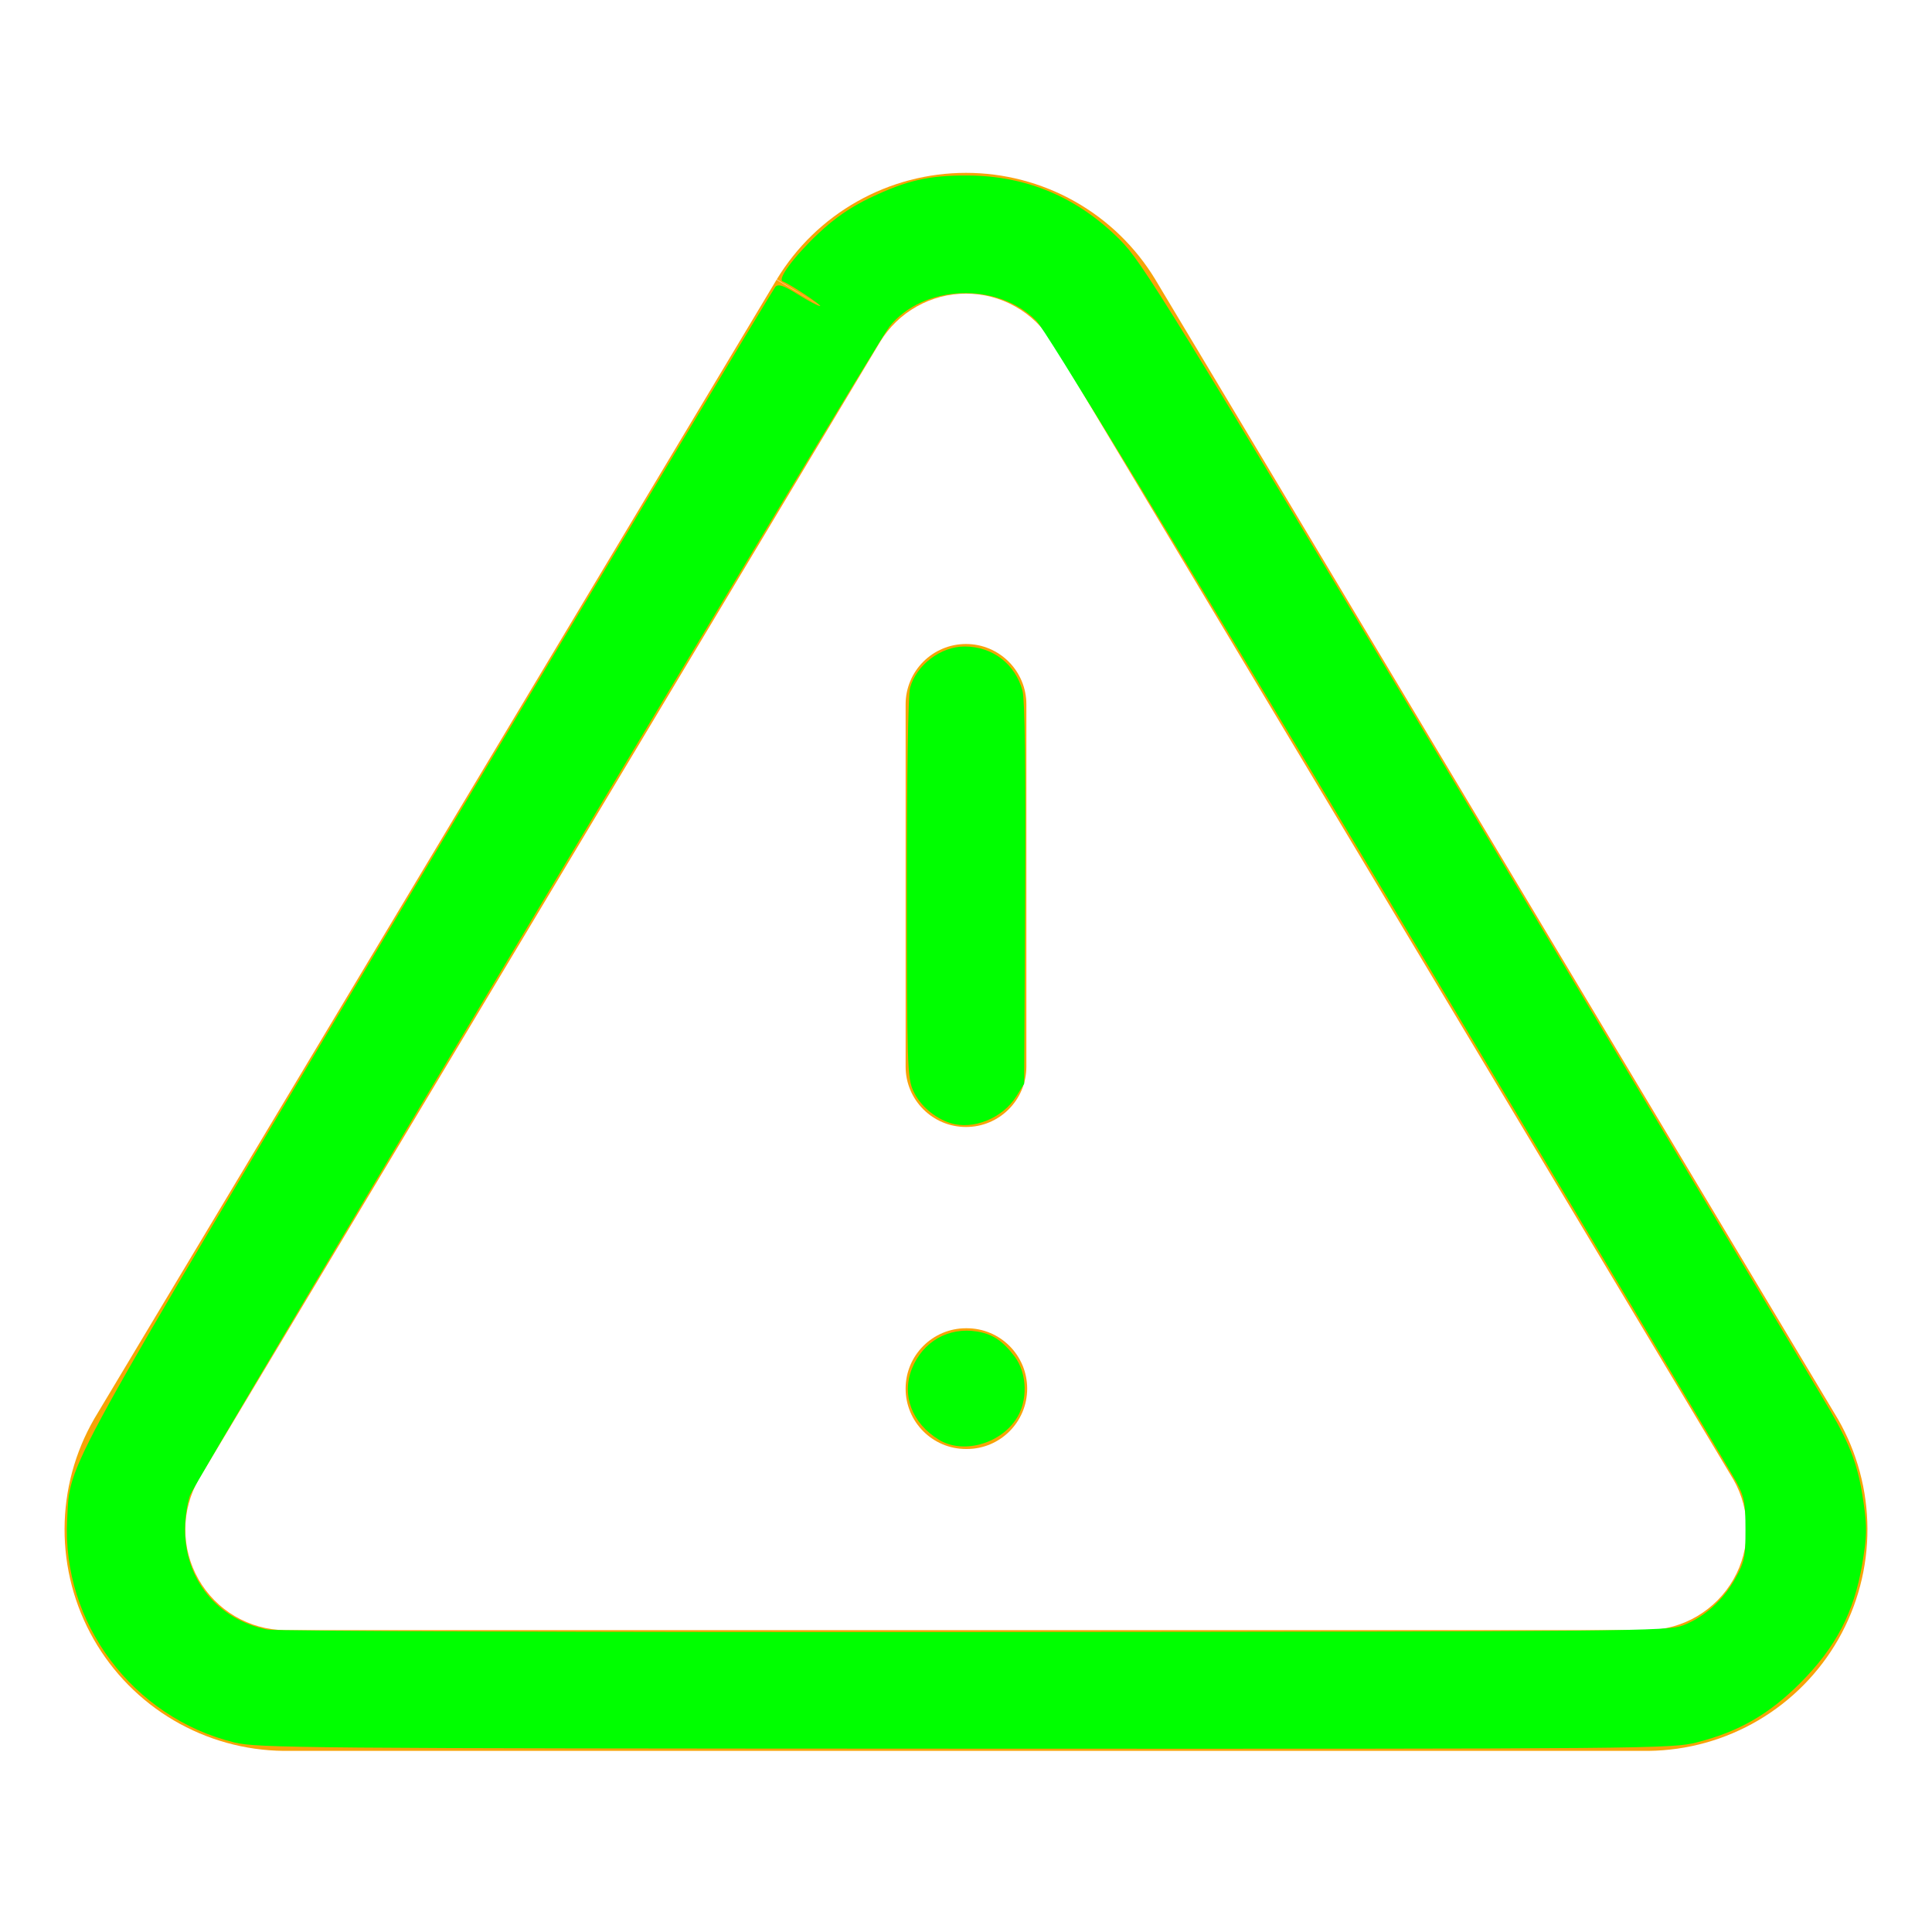
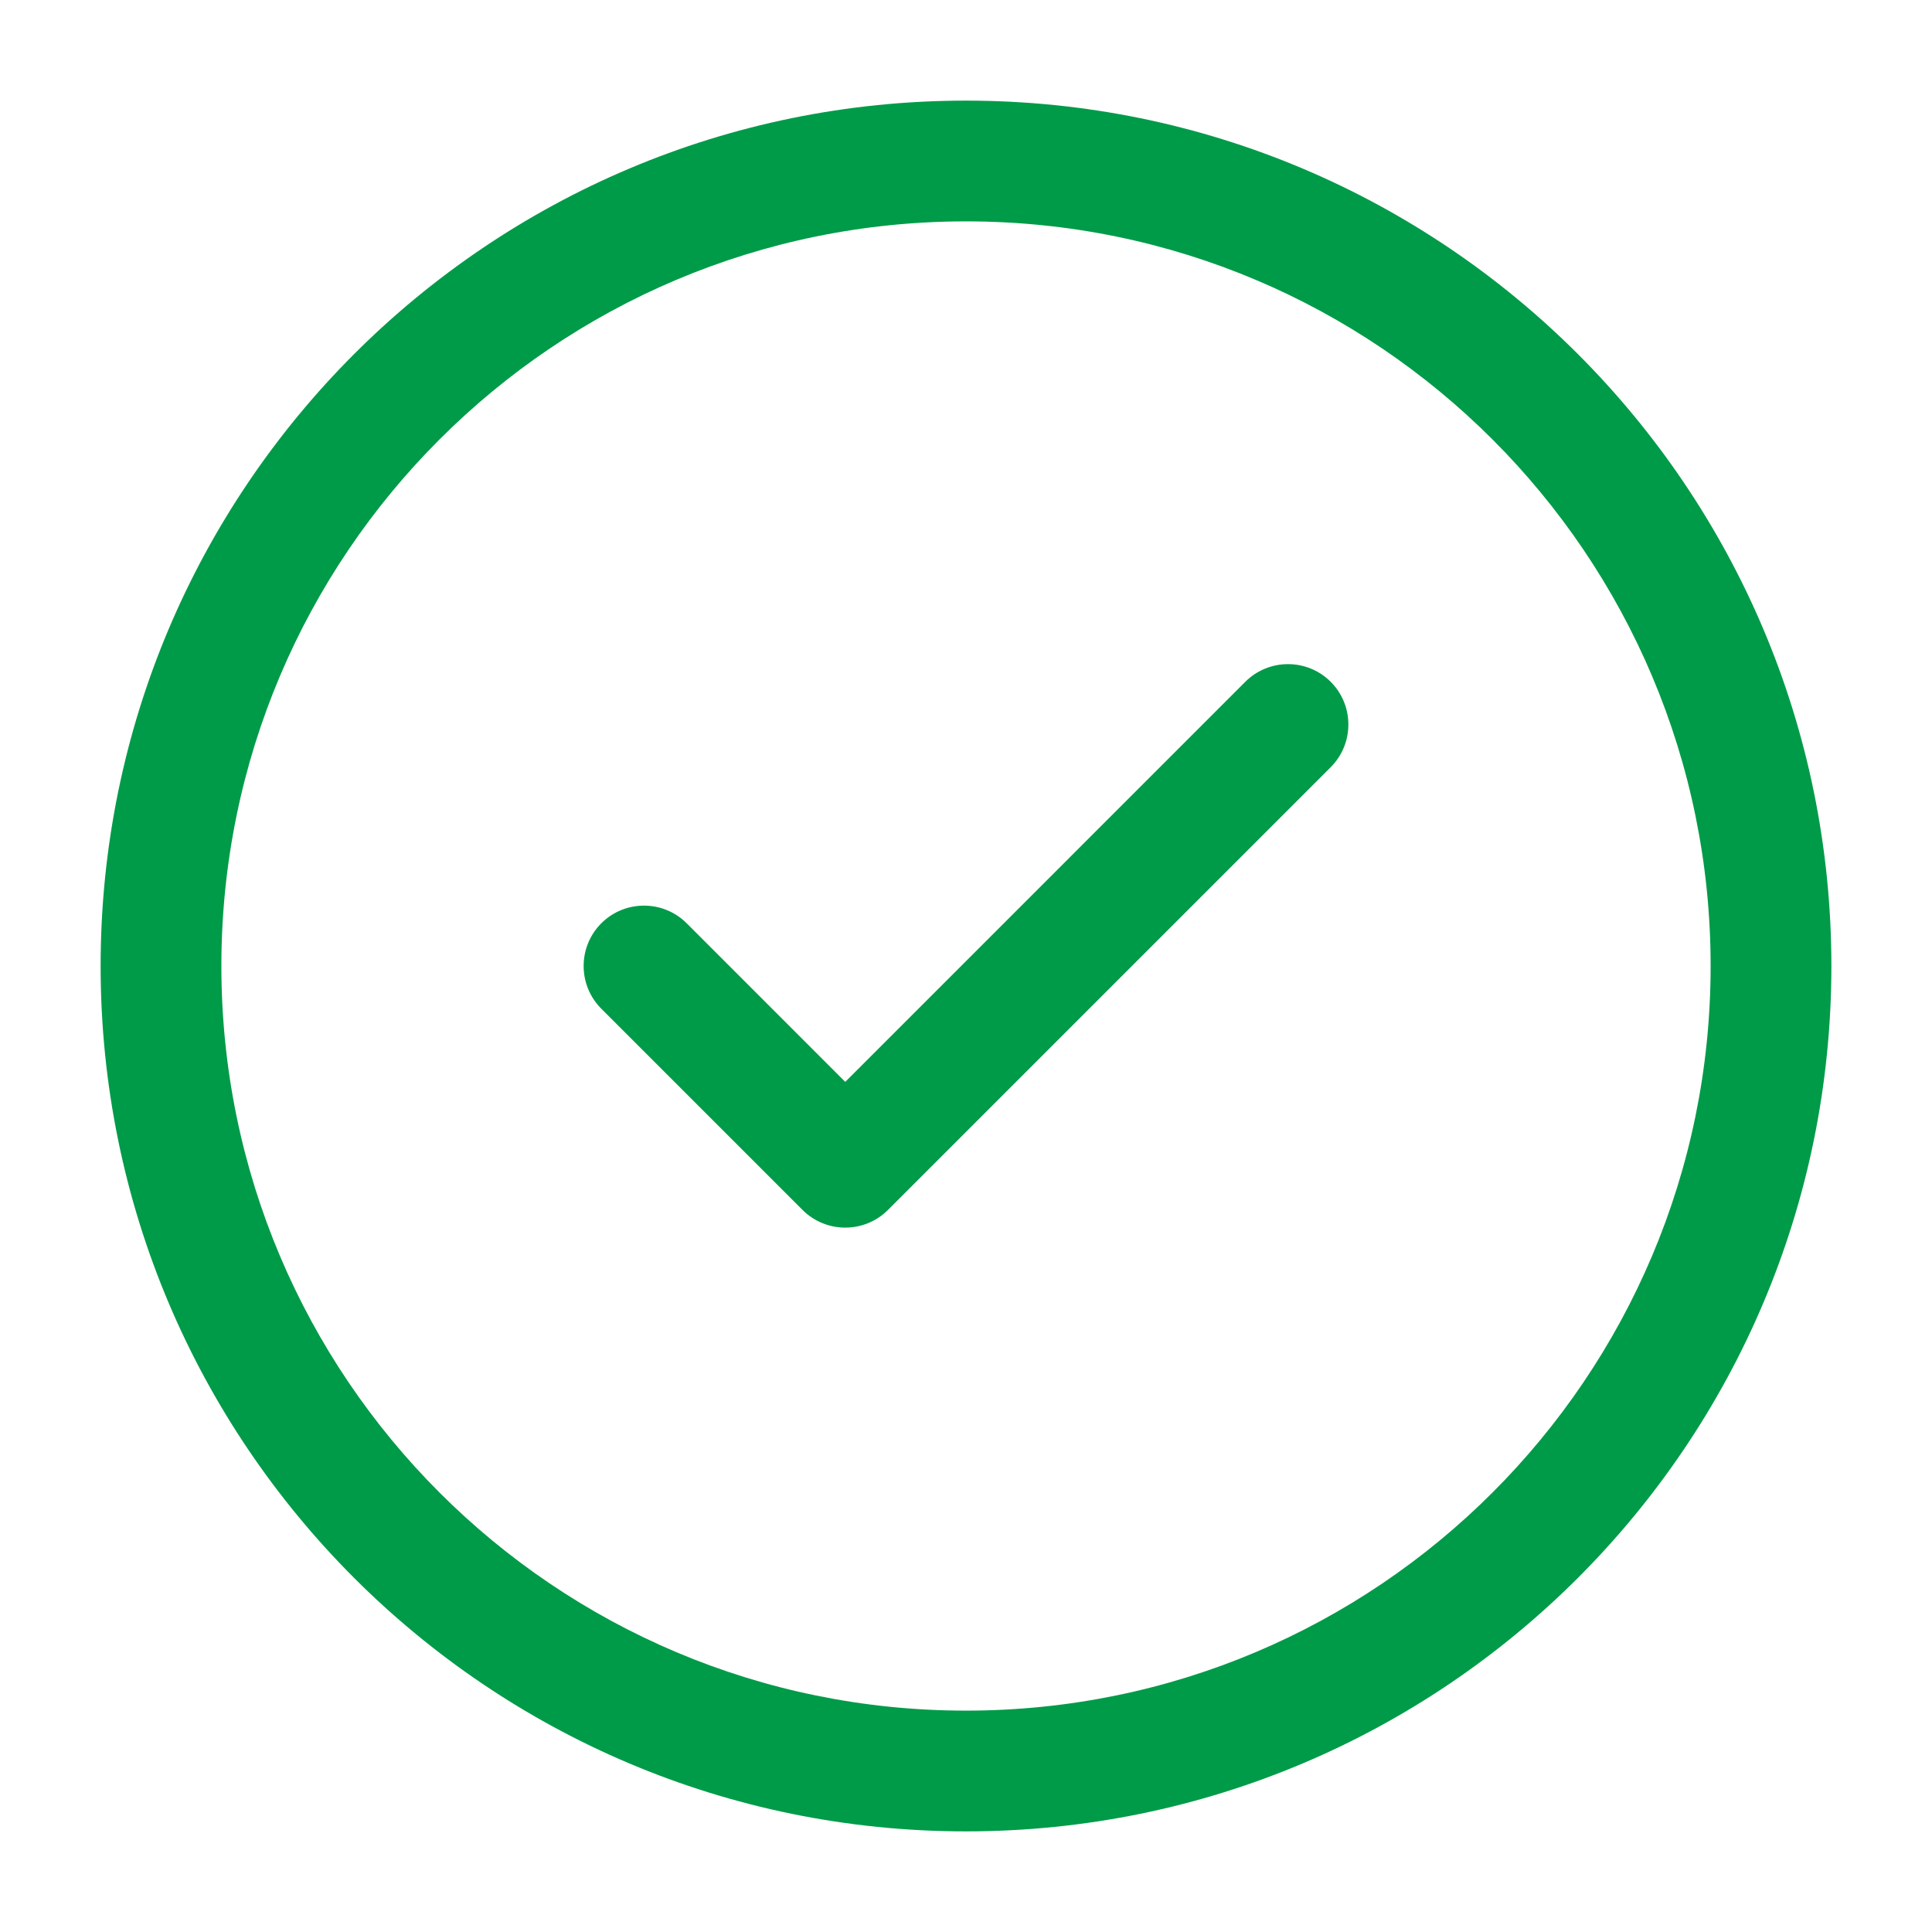
- <svg xmlns="http://www.w3.org/2000/svg" width="72" height="72" viewBox="0 0 72 72" fill="none" version="1.1" id="svg3">
-   <defs id="defs3" />
-   <path d="M36 24C37.243 24 38.25 25.007 38.25 26.25V39.75C38.25 40.993 37.243 42 36 42C34.758 42 33.75 40.993 33.75 39.75V26.25C33.75 25.007 34.758 24 36 24Z" fill="#F7A308" id="path1" />
-   <path d="M36 49.5C34.758 49.5 33.75 50.507 33.75 51.75C33.75 52.993 34.758 54 36 54H36.03C37.273 54 38.28 52.993 38.28 51.75C38.28 50.507 37.273 49.5 36.03 49.5H36Z" fill="#F7A308" id="path2" />
-   <path fill-rule="evenodd" clip-rule="evenodd" d="M31.953 7.503C33.188 6.807 34.582 6.442 36 6.442C37.418 6.442 38.812 6.807 40.048 7.503C41.283 8.198 42.319 9.201 43.054 10.413L43.06 10.424L68.489 52.875C69.209 54.122 69.59 55.537 69.594 56.977C69.598 58.418 69.225 59.834 68.512 61.086C67.798 62.337 66.77 63.38 65.528 64.111C64.287 64.841 62.876 65.234 61.435 65.25L61.41 65.25L10.566 65.25C9.125 65.234 7.714 64.841 6.472 64.111C5.231 63.38 4.202 62.337 3.489 61.086C2.775 59.834 2.402 58.418 2.406 56.977C2.41 55.537 2.791 54.122 3.512 52.875L3.53 52.844L28.94 10.424L30.87 11.58L28.947 10.413C29.682 9.201 30.717 8.198 31.953 7.503ZM32.797 12.742L32.794 12.747L7.401 55.139C7.079 55.703 6.908 56.34 6.906 56.99C6.904 57.645 7.074 58.288 7.398 58.857C7.723 59.426 8.19 59.9 8.754 60.232C9.316 60.563 9.953 60.741 10.604 60.75H61.397C62.047 60.741 62.685 60.563 63.246 60.232C63.81 59.9 64.278 59.426 64.602 58.857C64.927 58.288 65.096 57.645 65.094 56.99C65.093 56.34 64.922 55.703 64.6 55.139L39.207 12.747L39.204 12.742C38.87 12.193 38.4 11.739 37.84 11.424C37.278 11.108 36.645 10.942 36 10.942C35.356 10.942 34.722 11.108 34.161 11.424C33.6 11.739 33.131 12.193 32.797 12.742Z" fill="#F7A308" id="path3" />
-   <path style="fill:#00ff00;stroke-width:0.127" d="M 8.732,64.936 C 4.943,64.004 2.294,60.468 2.504,56.623 2.624,54.424 2.084,55.402 16.003,32.146 23.017,20.429 28.818,10.773 28.896,10.689 c 0.109,-0.117 0.303,-0.052 0.839,0.282 0.384,0.239 0.754,0.435 0.824,0.435 0.119,0 -1.128,-0.826 -1.388,-0.919 -0.214,-0.077 0.42,-0.931 1.324,-1.783 0.614,-0.579 1.202,-0.984 1.932,-1.332 1.374,-0.654 2.185,-0.839 3.649,-0.831 2.188,0.012 4.075,0.809 5.653,2.387 0.842,0.842 1.676,2.198 13.391,21.757 6.871,11.473 12.76,21.319 13.085,21.881 0.781,1.349 1.05,2.086 1.241,3.413 0.137,0.945 0.13,1.272 -0.048,2.318 -0.306,1.799 -0.981,3.093 -2.307,4.422 -1.168,1.171 -2.283,1.812 -3.851,2.213 C 62.31,65.17 61.566,65.177 35.96,65.168 11.305,65.159 9.58,65.144 8.732,64.936 Z M 62.721,60.574 c 0.801,-0.312 1.503,-0.942 1.953,-1.755 0.339,-0.613 0.376,-0.791 0.375,-1.821 -10e-4,-0.995 -0.045,-1.222 -0.342,-1.775 C 64.52,54.874 58.692,45.117 51.757,33.54 43.579,19.888 38.964,12.304 38.626,11.96 37.183,10.493 34.403,10.6 33.147,12.171 32.598,12.858 7.287,55.155 7.08,55.73 6.98,56.009 6.897,56.565 6.894,56.966 c -0.011,1.901 1.209,3.394 3.076,3.764 0.305,0.06 12.166,0.101 26.358,0.091 24.545,-0.018 25.833,-0.03 26.392,-0.248 z" id="path4" />
-   <path style="fill:#00ff00;stroke-width:0.127" d="m 35.415,41.852 c -0.593,-0.188 -1.135,-0.66 -1.38,-1.199 -0.221,-0.487 -0.236,-0.968 -0.239,-7.558 -0.002,-4.228 0.047,-7.212 0.122,-7.472 0.244,-0.851 1.144,-1.53 2.029,-1.53 1.041,0 1.889,0.648 2.159,1.651 0.089,0.33 0.122,2.883 0.098,7.571 l -0.036,7.072 -0.292,0.469 c -0.509,0.818 -1.613,1.265 -2.461,0.996 z" id="path5" />
-   <path style="fill:#00ff00;stroke-width:0.127" d="m 34.992,53.655 c -1.006,-0.613 -1.403,-1.659 -1.006,-2.651 0.404,-1.01 1.361,-1.555 2.427,-1.382 0.574,0.093 0.951,0.343 1.393,0.923 0.487,0.639 0.508,1.692 0.046,2.366 -0.632,0.924 -1.988,1.277 -2.861,0.744 z" id="path6" />
+ <svg xmlns="http://www.w3.org/2000/svg" width="48" height="48" viewBox="0 0 48 48" fill="none">
+   <path d="M33.061 19.061C33.646 18.475 33.646 17.525 33.061 16.939C32.475 16.354 31.525 16.354 30.939 16.939L21 26.879L17.061 22.939C16.475 22.354 15.525 22.354 14.939 22.939C14.354 23.525 14.354 24.475 14.939 25.061L19.939 30.061C20.525 30.646 21.475 30.646 22.061 30.061L33.061 19.061Z" fill="#009B48" />
+   <path fill-rule="evenodd" clip-rule="evenodd" d="M24 2.5C12.126 2.5 2.5 12.126 2.5 24C2.5 35.874 12.126 45.5 24 45.5C35.874 45.5 45.5 35.874 45.5 24C45.5 12.126 35.874 2.5 24 2.5ZM5.5 24C5.5 13.783 13.783 5.5 24 5.5C34.217 5.5 42.5 13.783 42.5 24C42.5 34.217 34.217 42.5 24 42.5C13.783 42.5 5.5 34.217 5.5 24Z" fill="#009B48" />
</svg>
